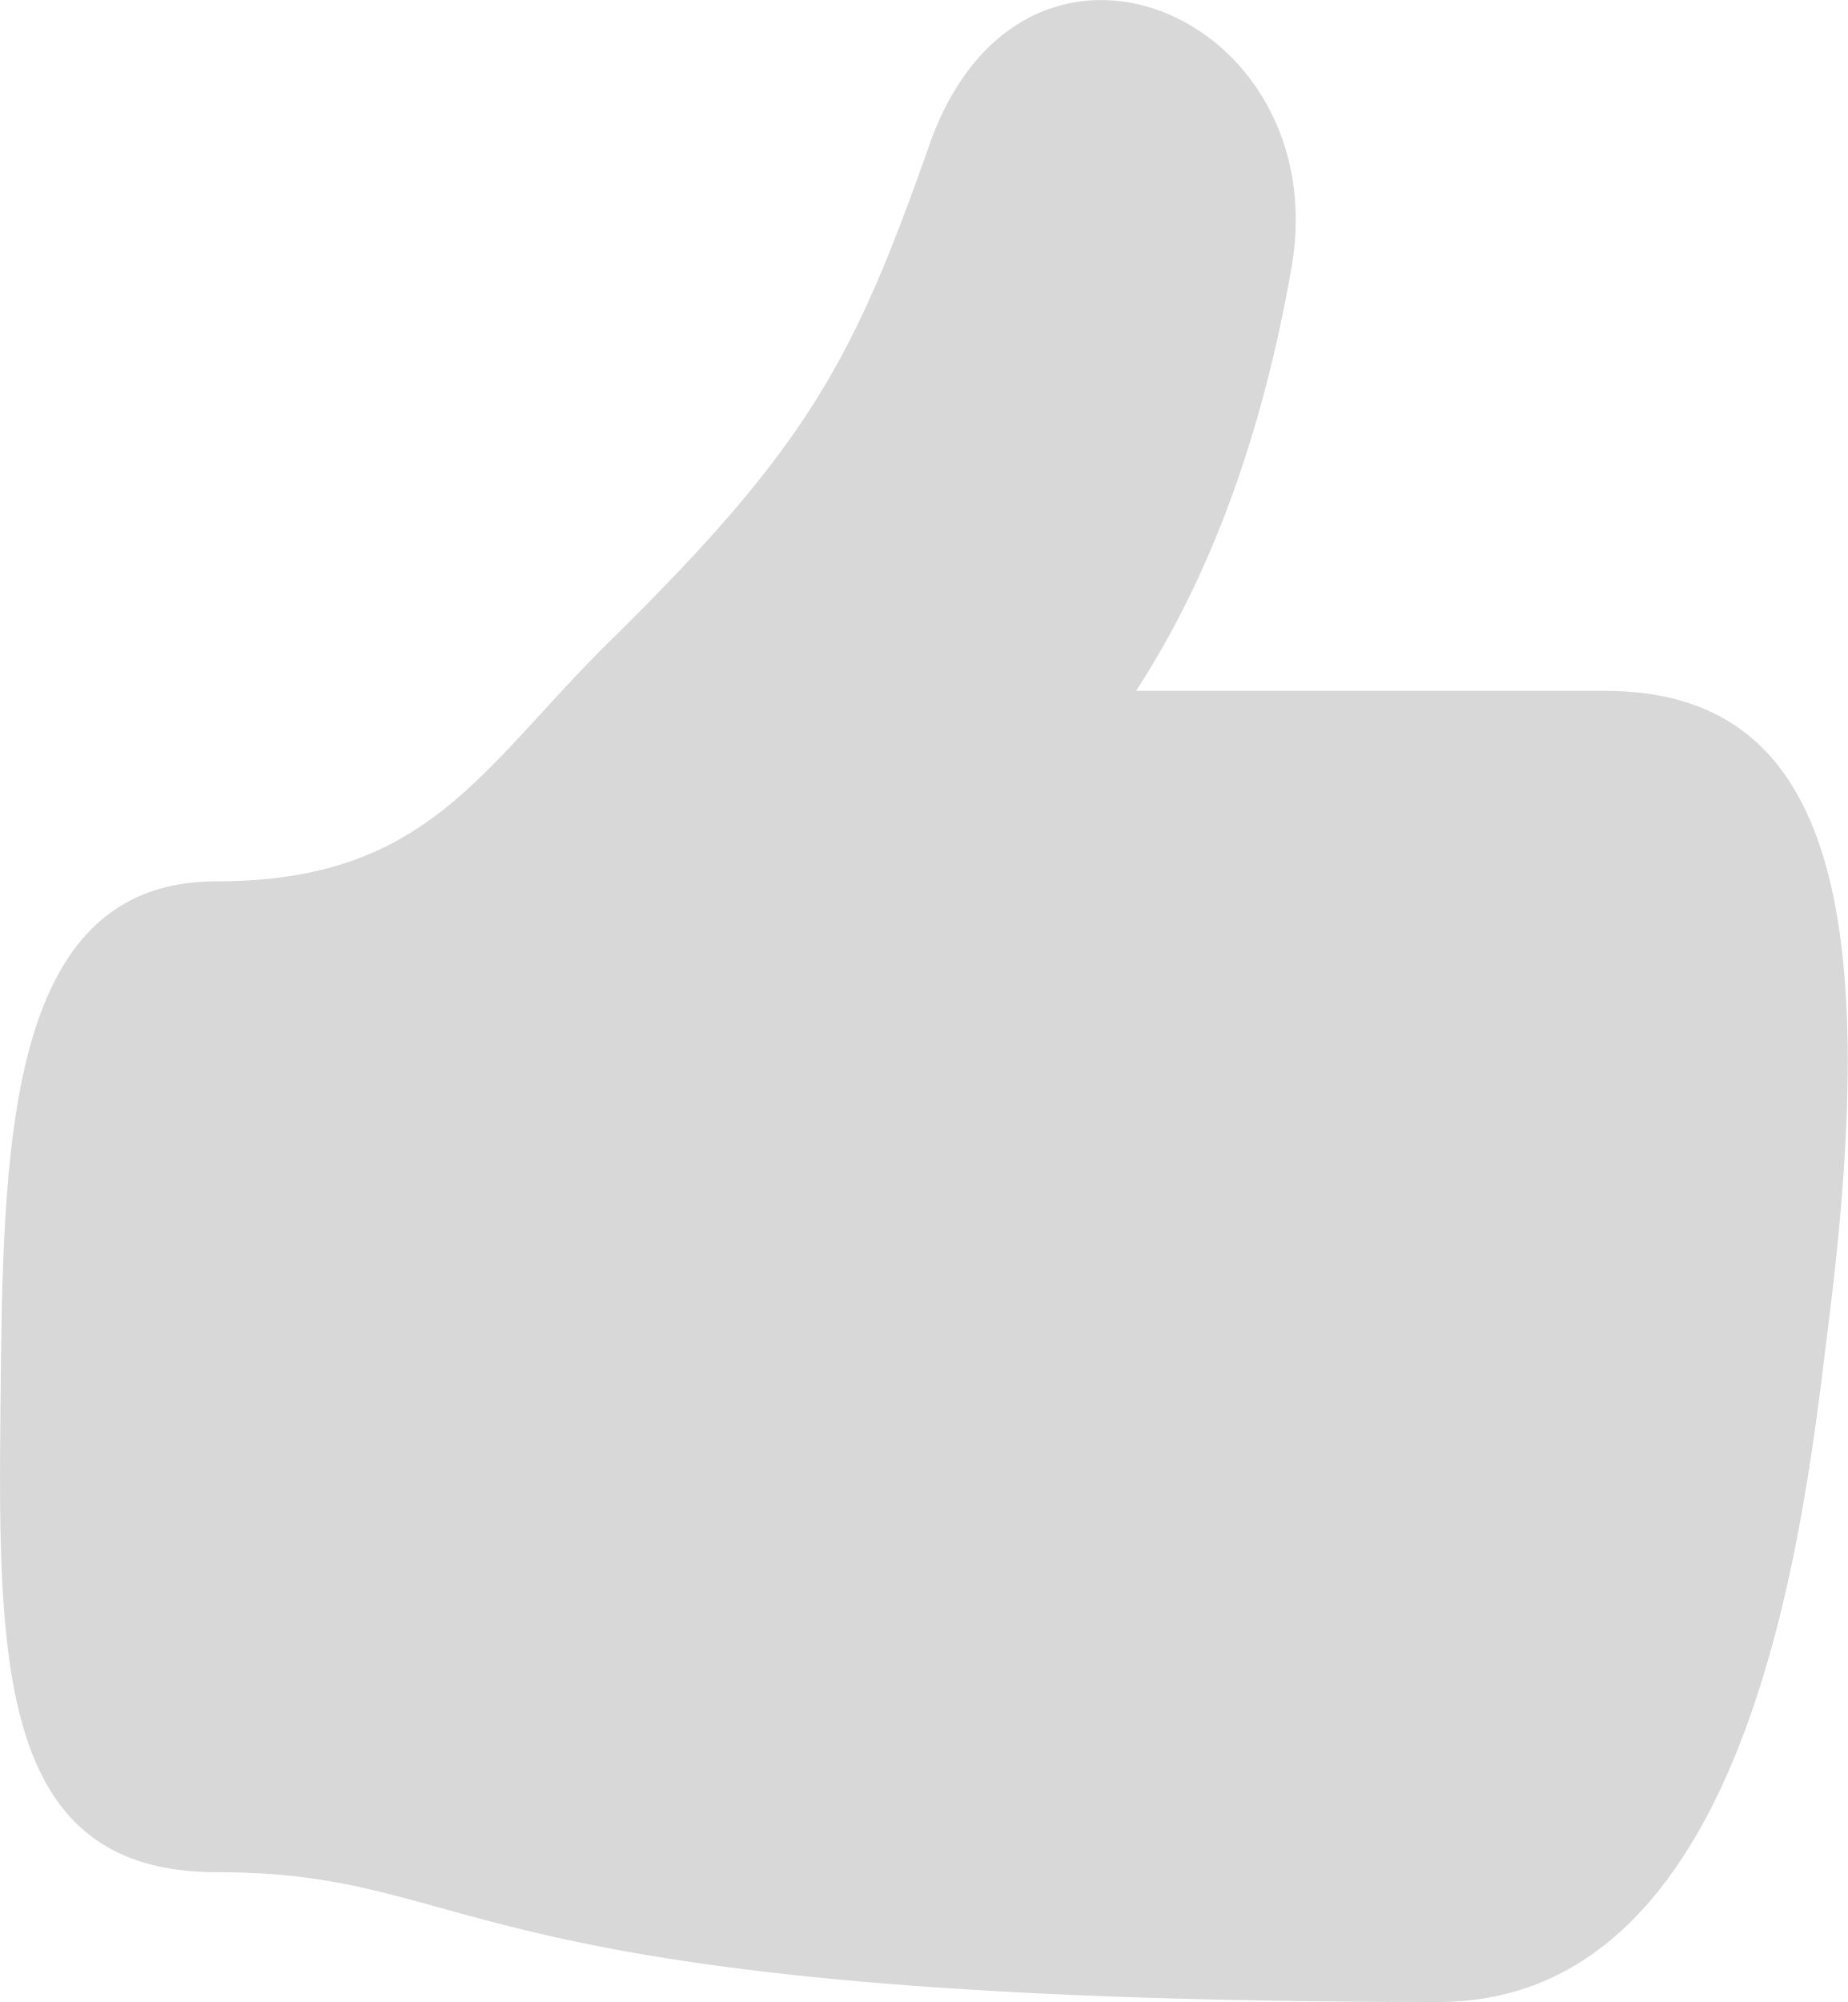
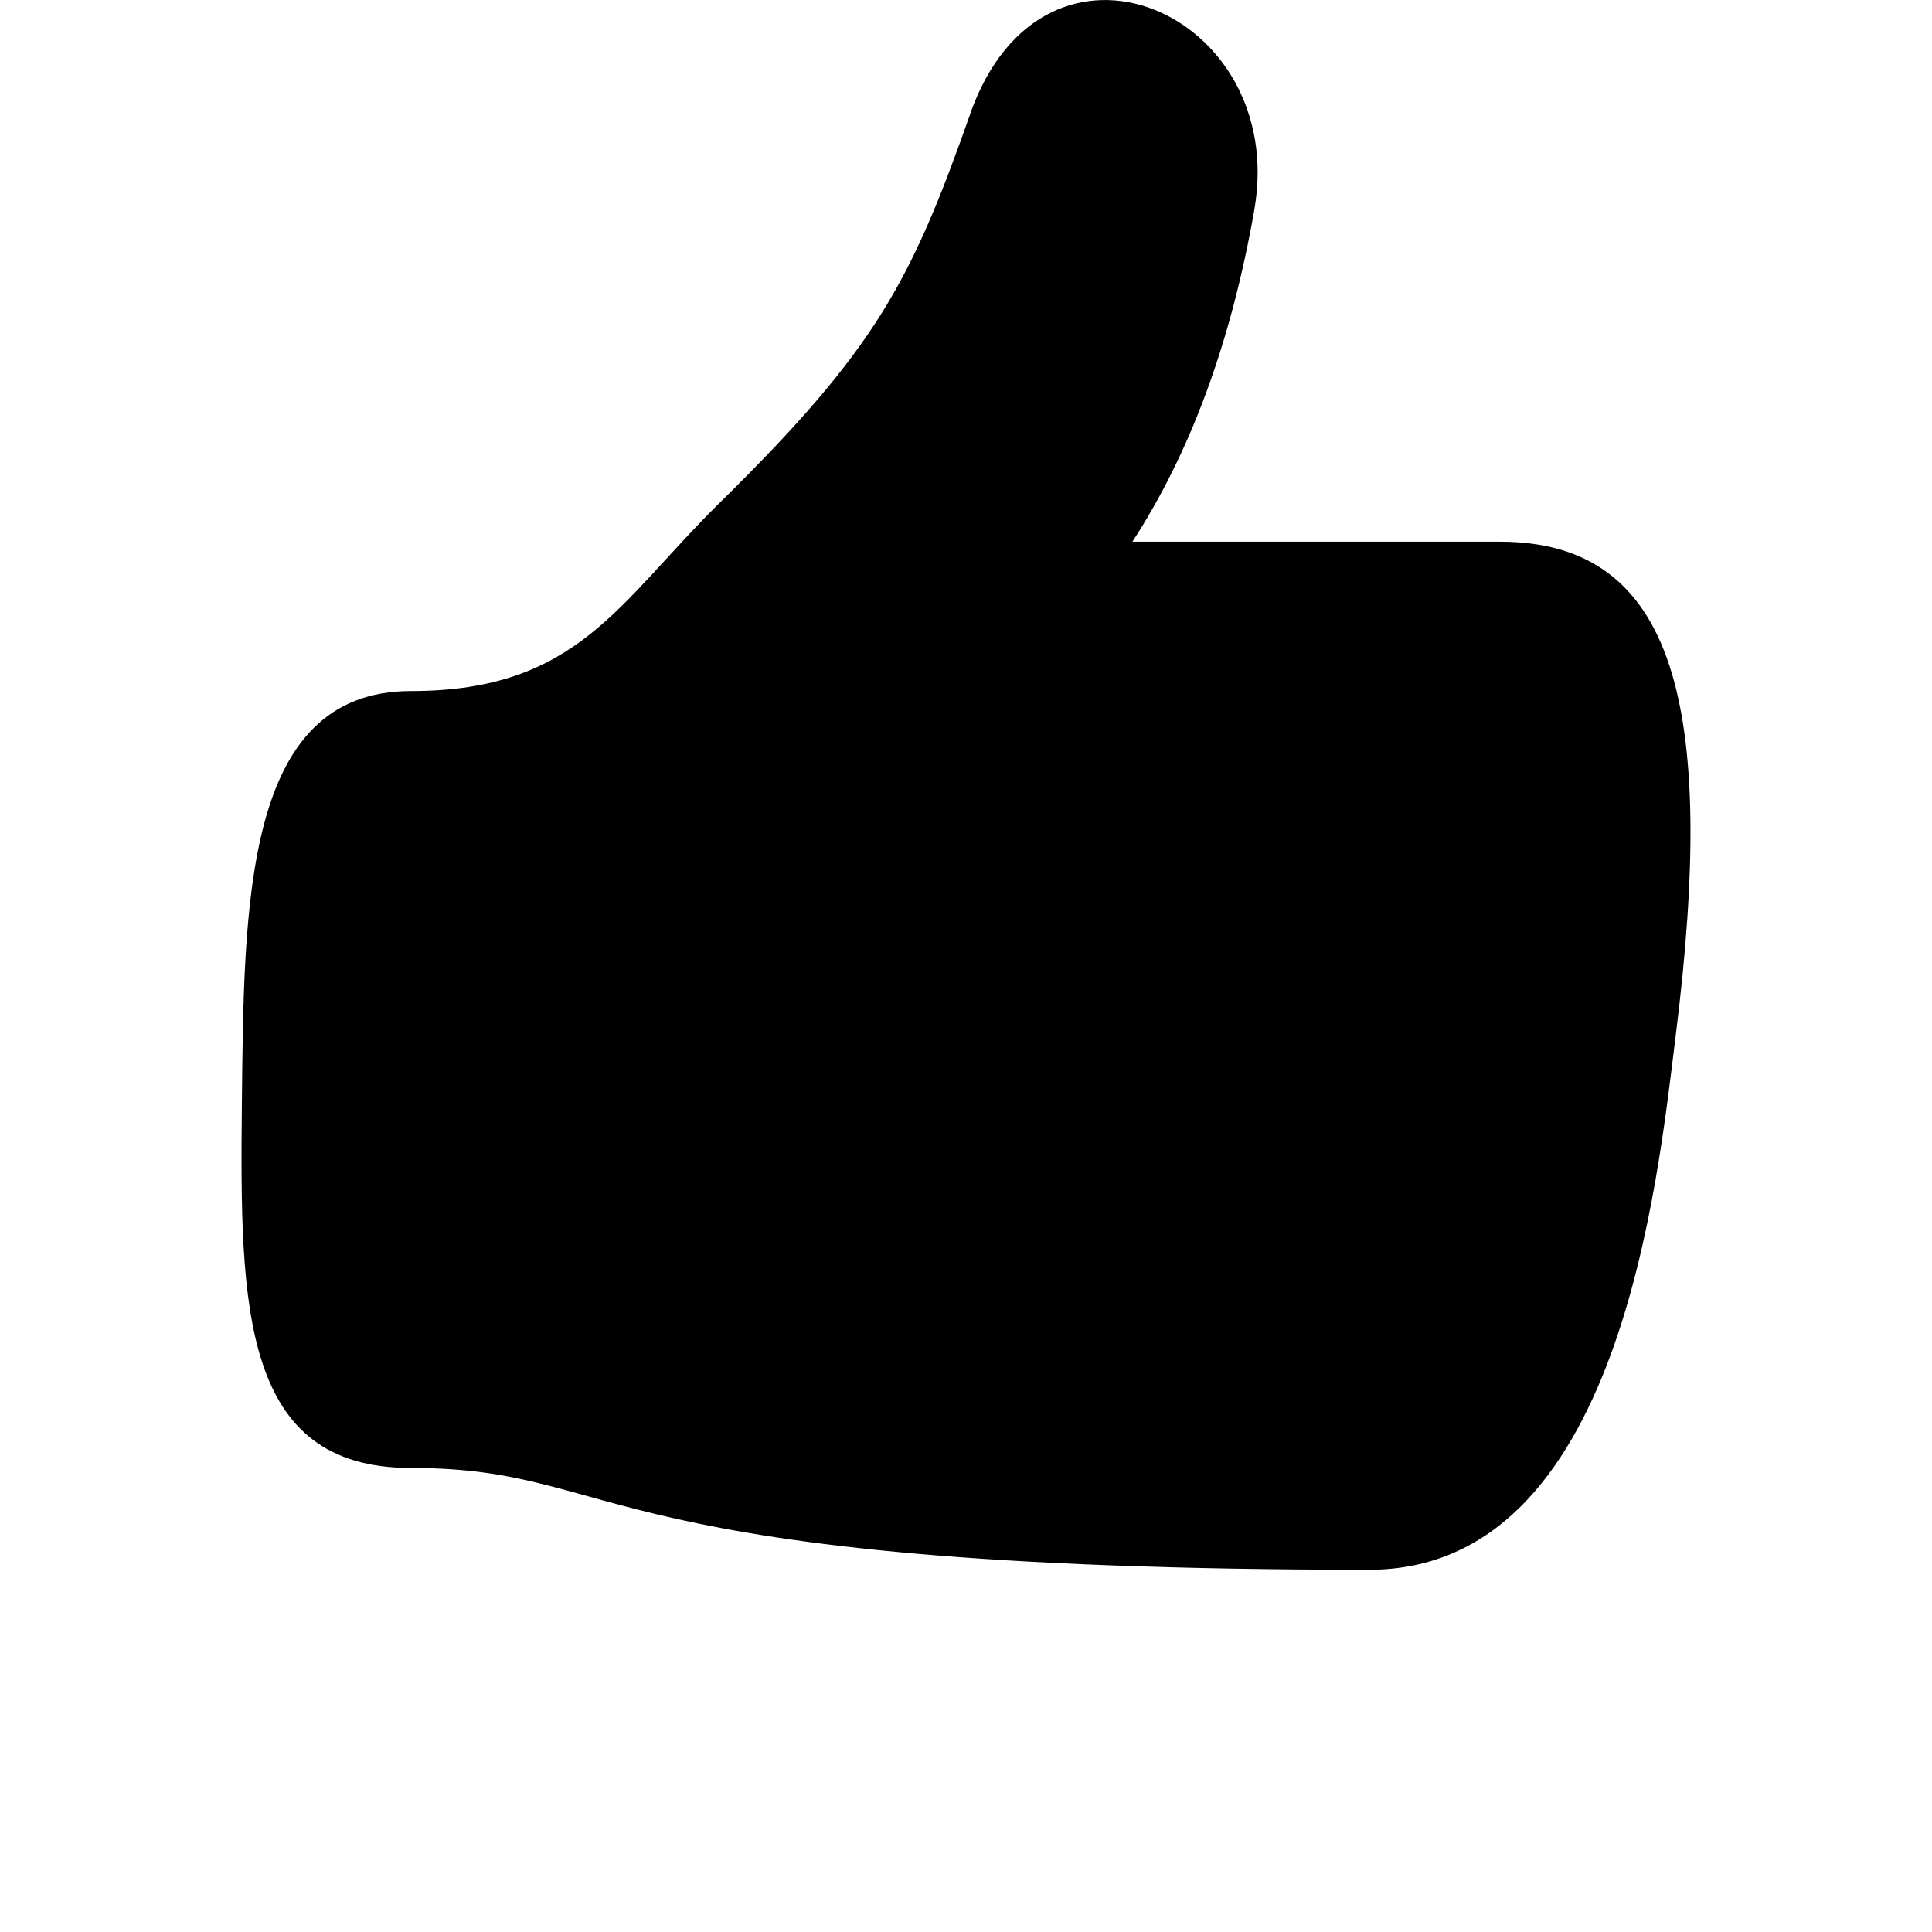
- <svg xmlns="http://www.w3.org/2000/svg" width="12" height="13" viewBox="0 0 12 13">
-   <path fill="#D8D8D8" fill-rule="evenodd" d="M6.035.944c-.488 1.383-.779 1.946-2.069 3.214-.845.83-1.178 1.565-2.562 1.565S.02 7.477.003 9.153c-.017 1.676 0 3.004 1.4 3.004 1.8 0 1.418.843 7.937.843 2.078 0 2.387-3.22 2.538-4.428.341-2.724 0-4.086-1.456-4.086H7.378c.482-.74.819-1.657 1.01-2.75C8.673.098 6.646-.79 6.034.944z" />
+ <svg xmlns="http://www.w3.org/2000/svg" width="16" height="16" viewBox="0 0 16 16">
+   <path fill="currentColor" fill-rule="evenodd" d="M8.035.944c-.488 1.383-.779 1.946-2.069 3.214-.845.83-1.178 1.565-2.562 1.565S2.02 7.477 2.003 9.153c-.017 1.676 0 3.004 1.4 3.004 1.8 0 1.418.843 7.937.843 2.078 0 2.387-3.22 2.538-4.428.341-2.724 0-4.086-1.456-4.086H9.378c.482-.74.819-1.657 1.01-2.75C10.673.098 8.646-.79 8.034.944z" />
</svg>
